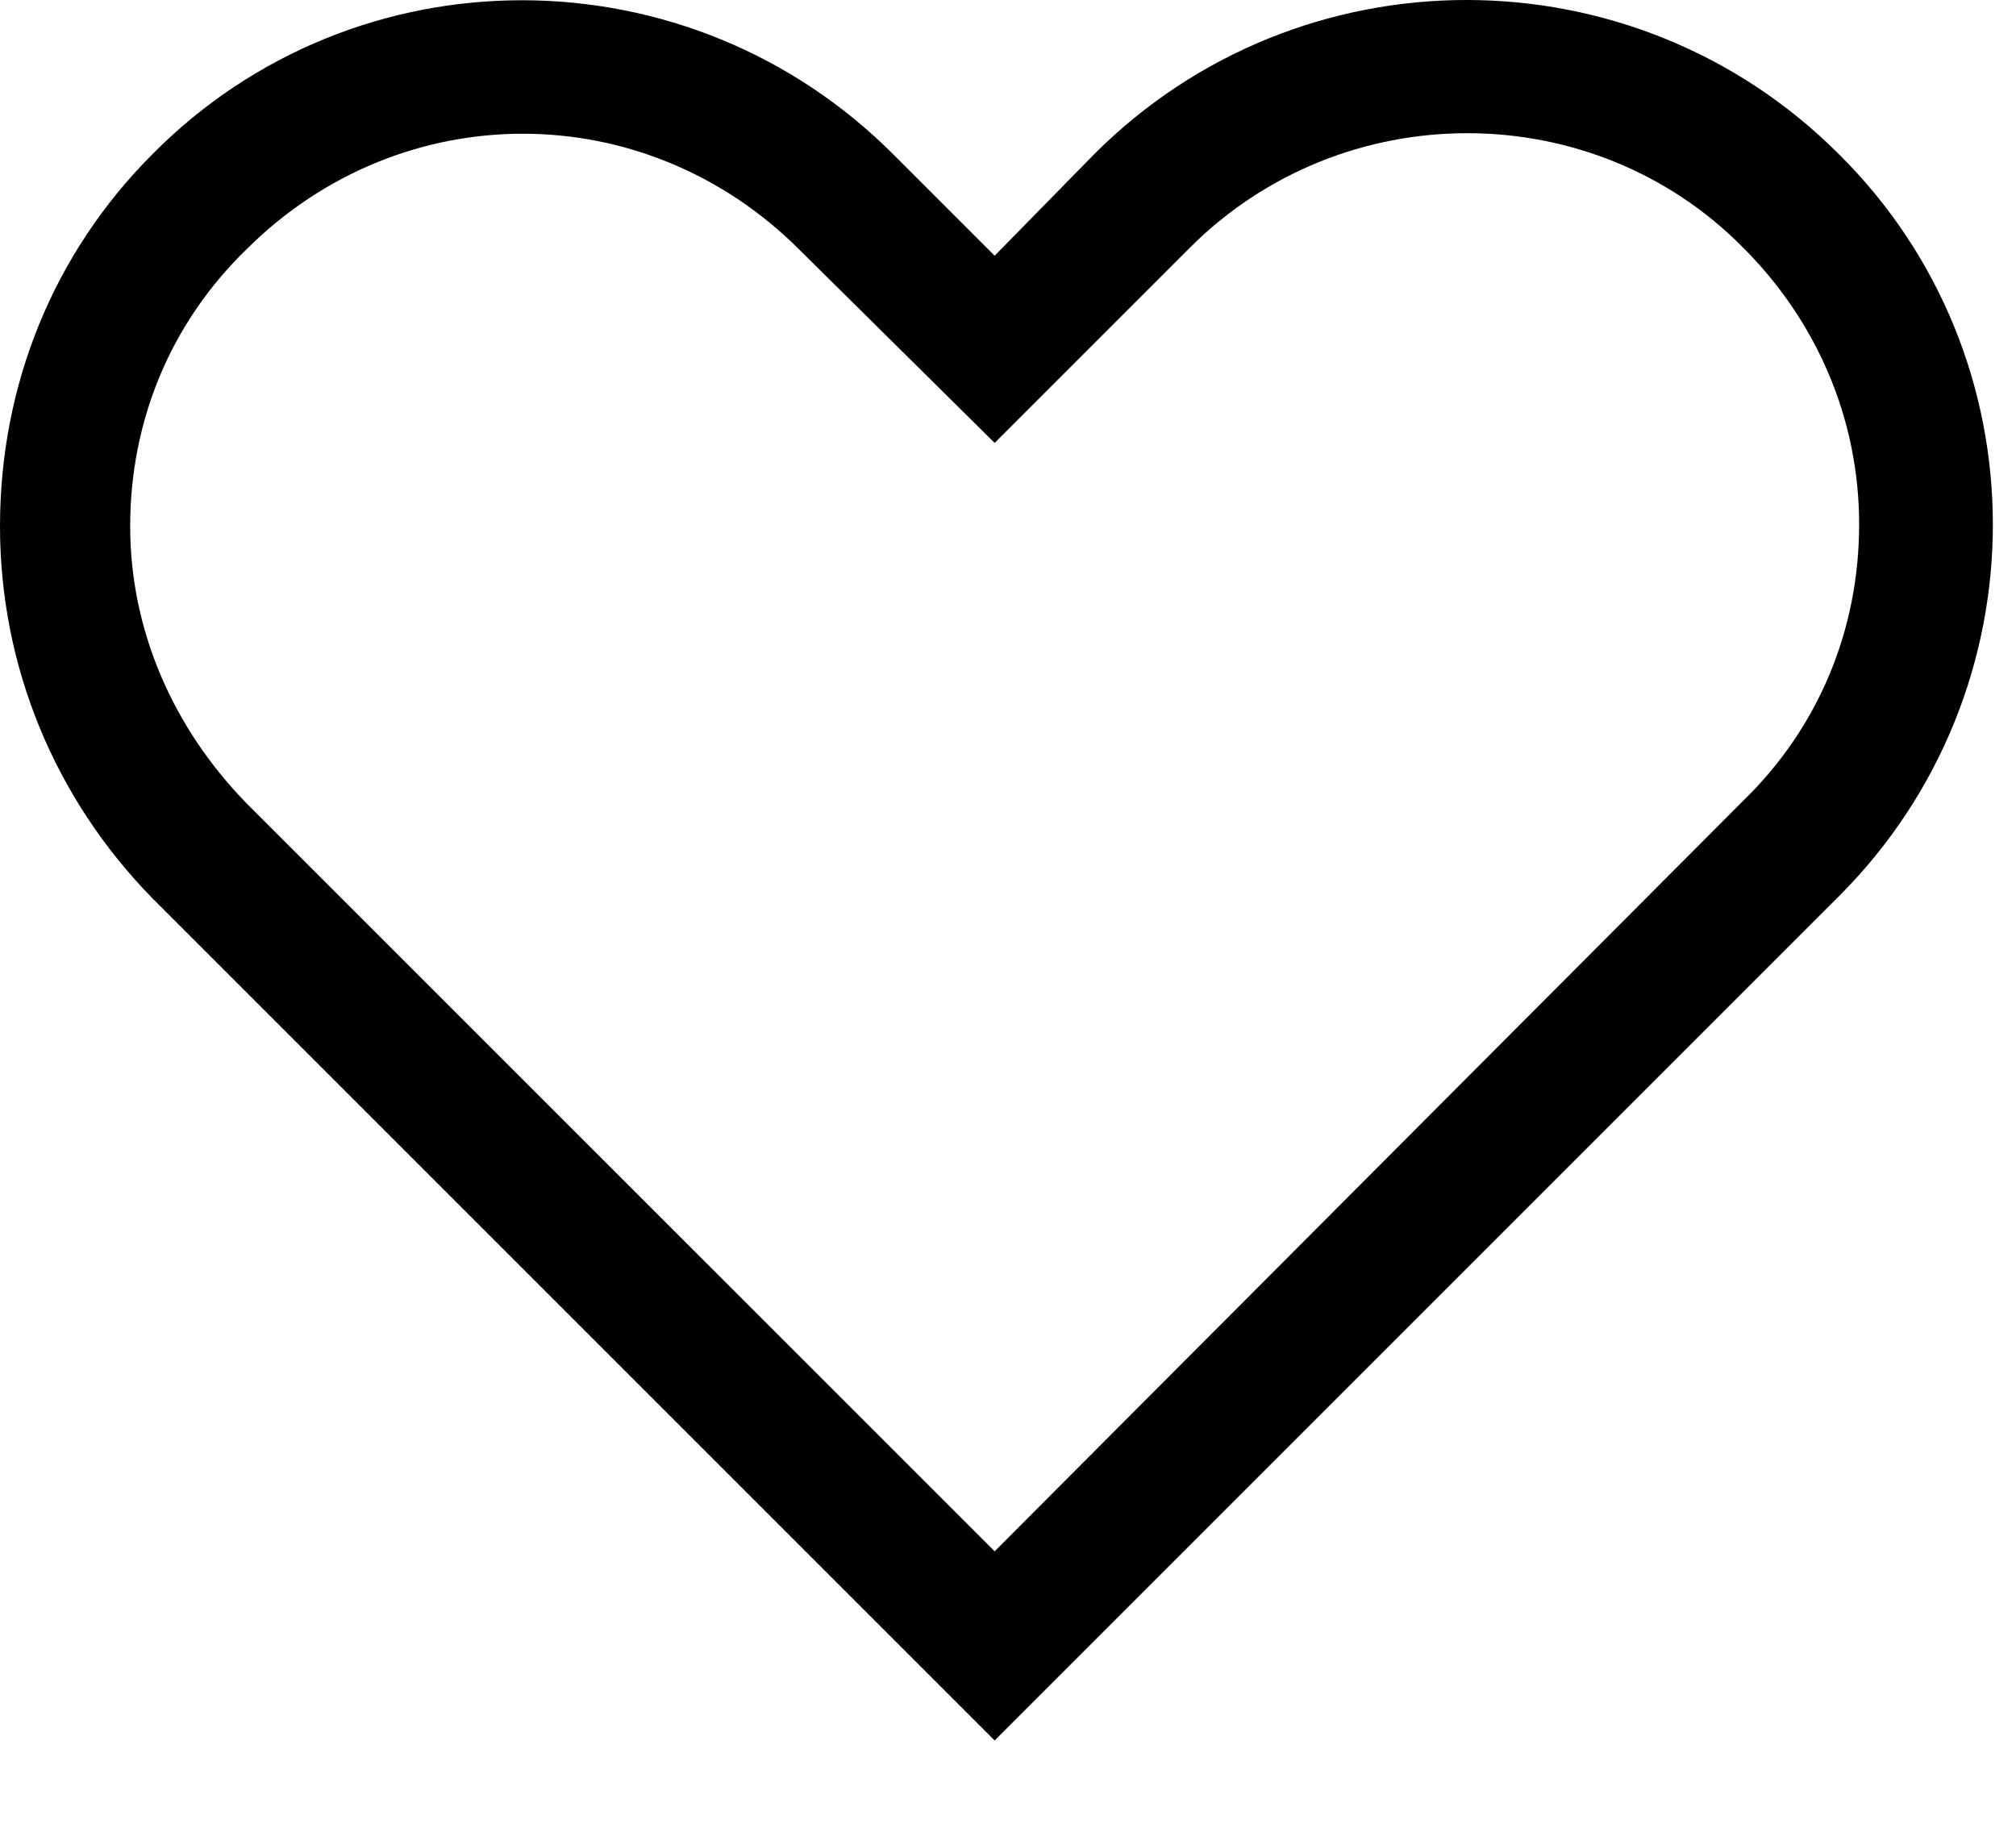
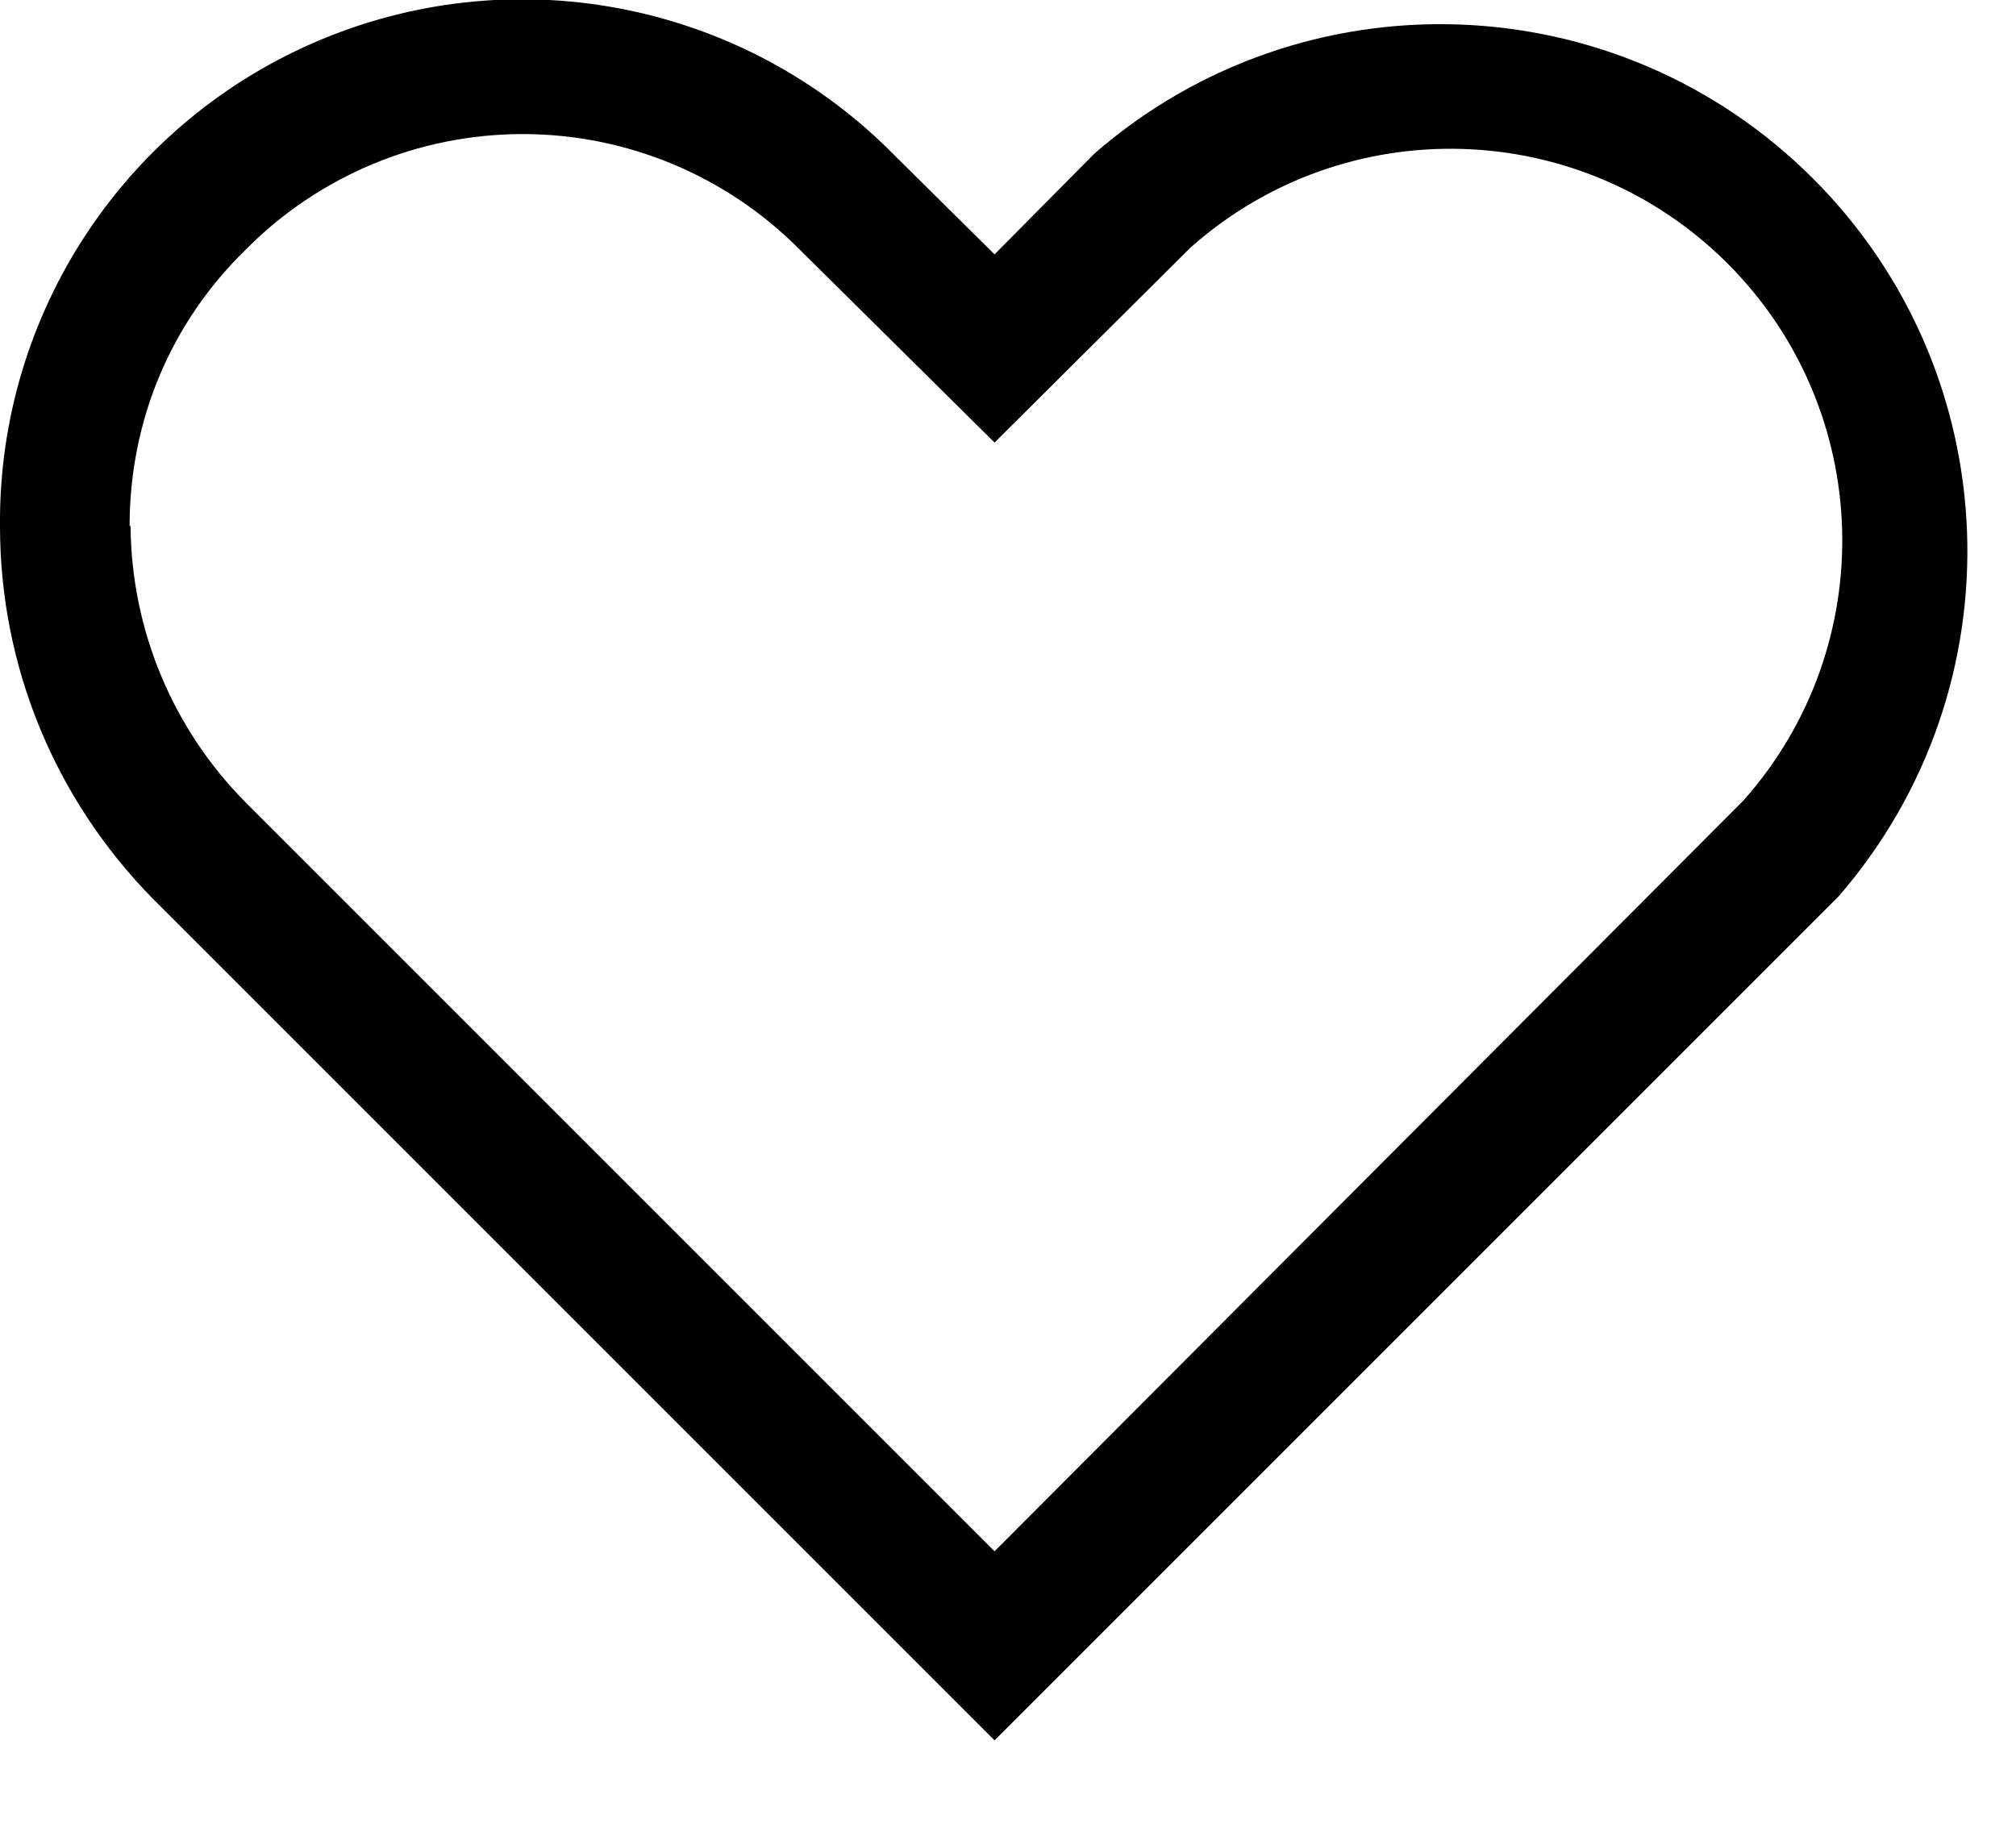
- <svg xmlns="http://www.w3.org/2000/svg" width="21" height="19" viewBox="0 0 21 19" fill="none">
-   <path d="M19.154 9.338C21.294 7.198 21.294 3.724 19.154 1.605C17.014 -0.535 13.539 -0.535 11.399 1.605L10.361 2.664L9.323 1.626C7.183 -0.535 3.708 -0.535 1.589 1.605C0.551 2.643 0 4.02 0 5.482C0 6.944 0.572 8.321 1.589 9.359L10.361 18.131L19.154 9.338ZM1.356 5.482C1.356 4.38 1.78 3.363 2.564 2.601C3.369 1.796 4.407 1.393 5.445 1.393C6.484 1.393 7.522 1.796 8.327 2.601L10.361 4.614L12.395 2.58C13.984 0.99 16.59 0.99 18.158 2.58C18.921 3.342 19.366 4.359 19.366 5.461C19.366 6.563 18.942 7.58 18.158 8.342L10.361 16.16L2.564 8.364C1.801 7.58 1.356 6.563 1.356 5.482Z" fill="black" />
+ <svg xmlns="http://www.w3.org/2000/svg" width="21" height="19" fill="none">
+   <path d="M19.15 9.34A5.49 5.49 0 0011.4 1.6l-1.04 1.05-1.04-1.03A5.44 5.44 0 000 5.48c0 1.46.57 2.84 1.59 3.88l8.77 8.77 8.8-8.8zM1.35 5.48c0-1.1.43-2.12 1.21-2.88a4.06 4.06 0 015.77 0l2.03 2.01 2.04-2.03a4.08 4.08 0 015.76 5.76l-7.8 7.82-7.8-7.8a4.13 4.13 0 01-1.2-2.88z" fill="#000" />
</svg>
